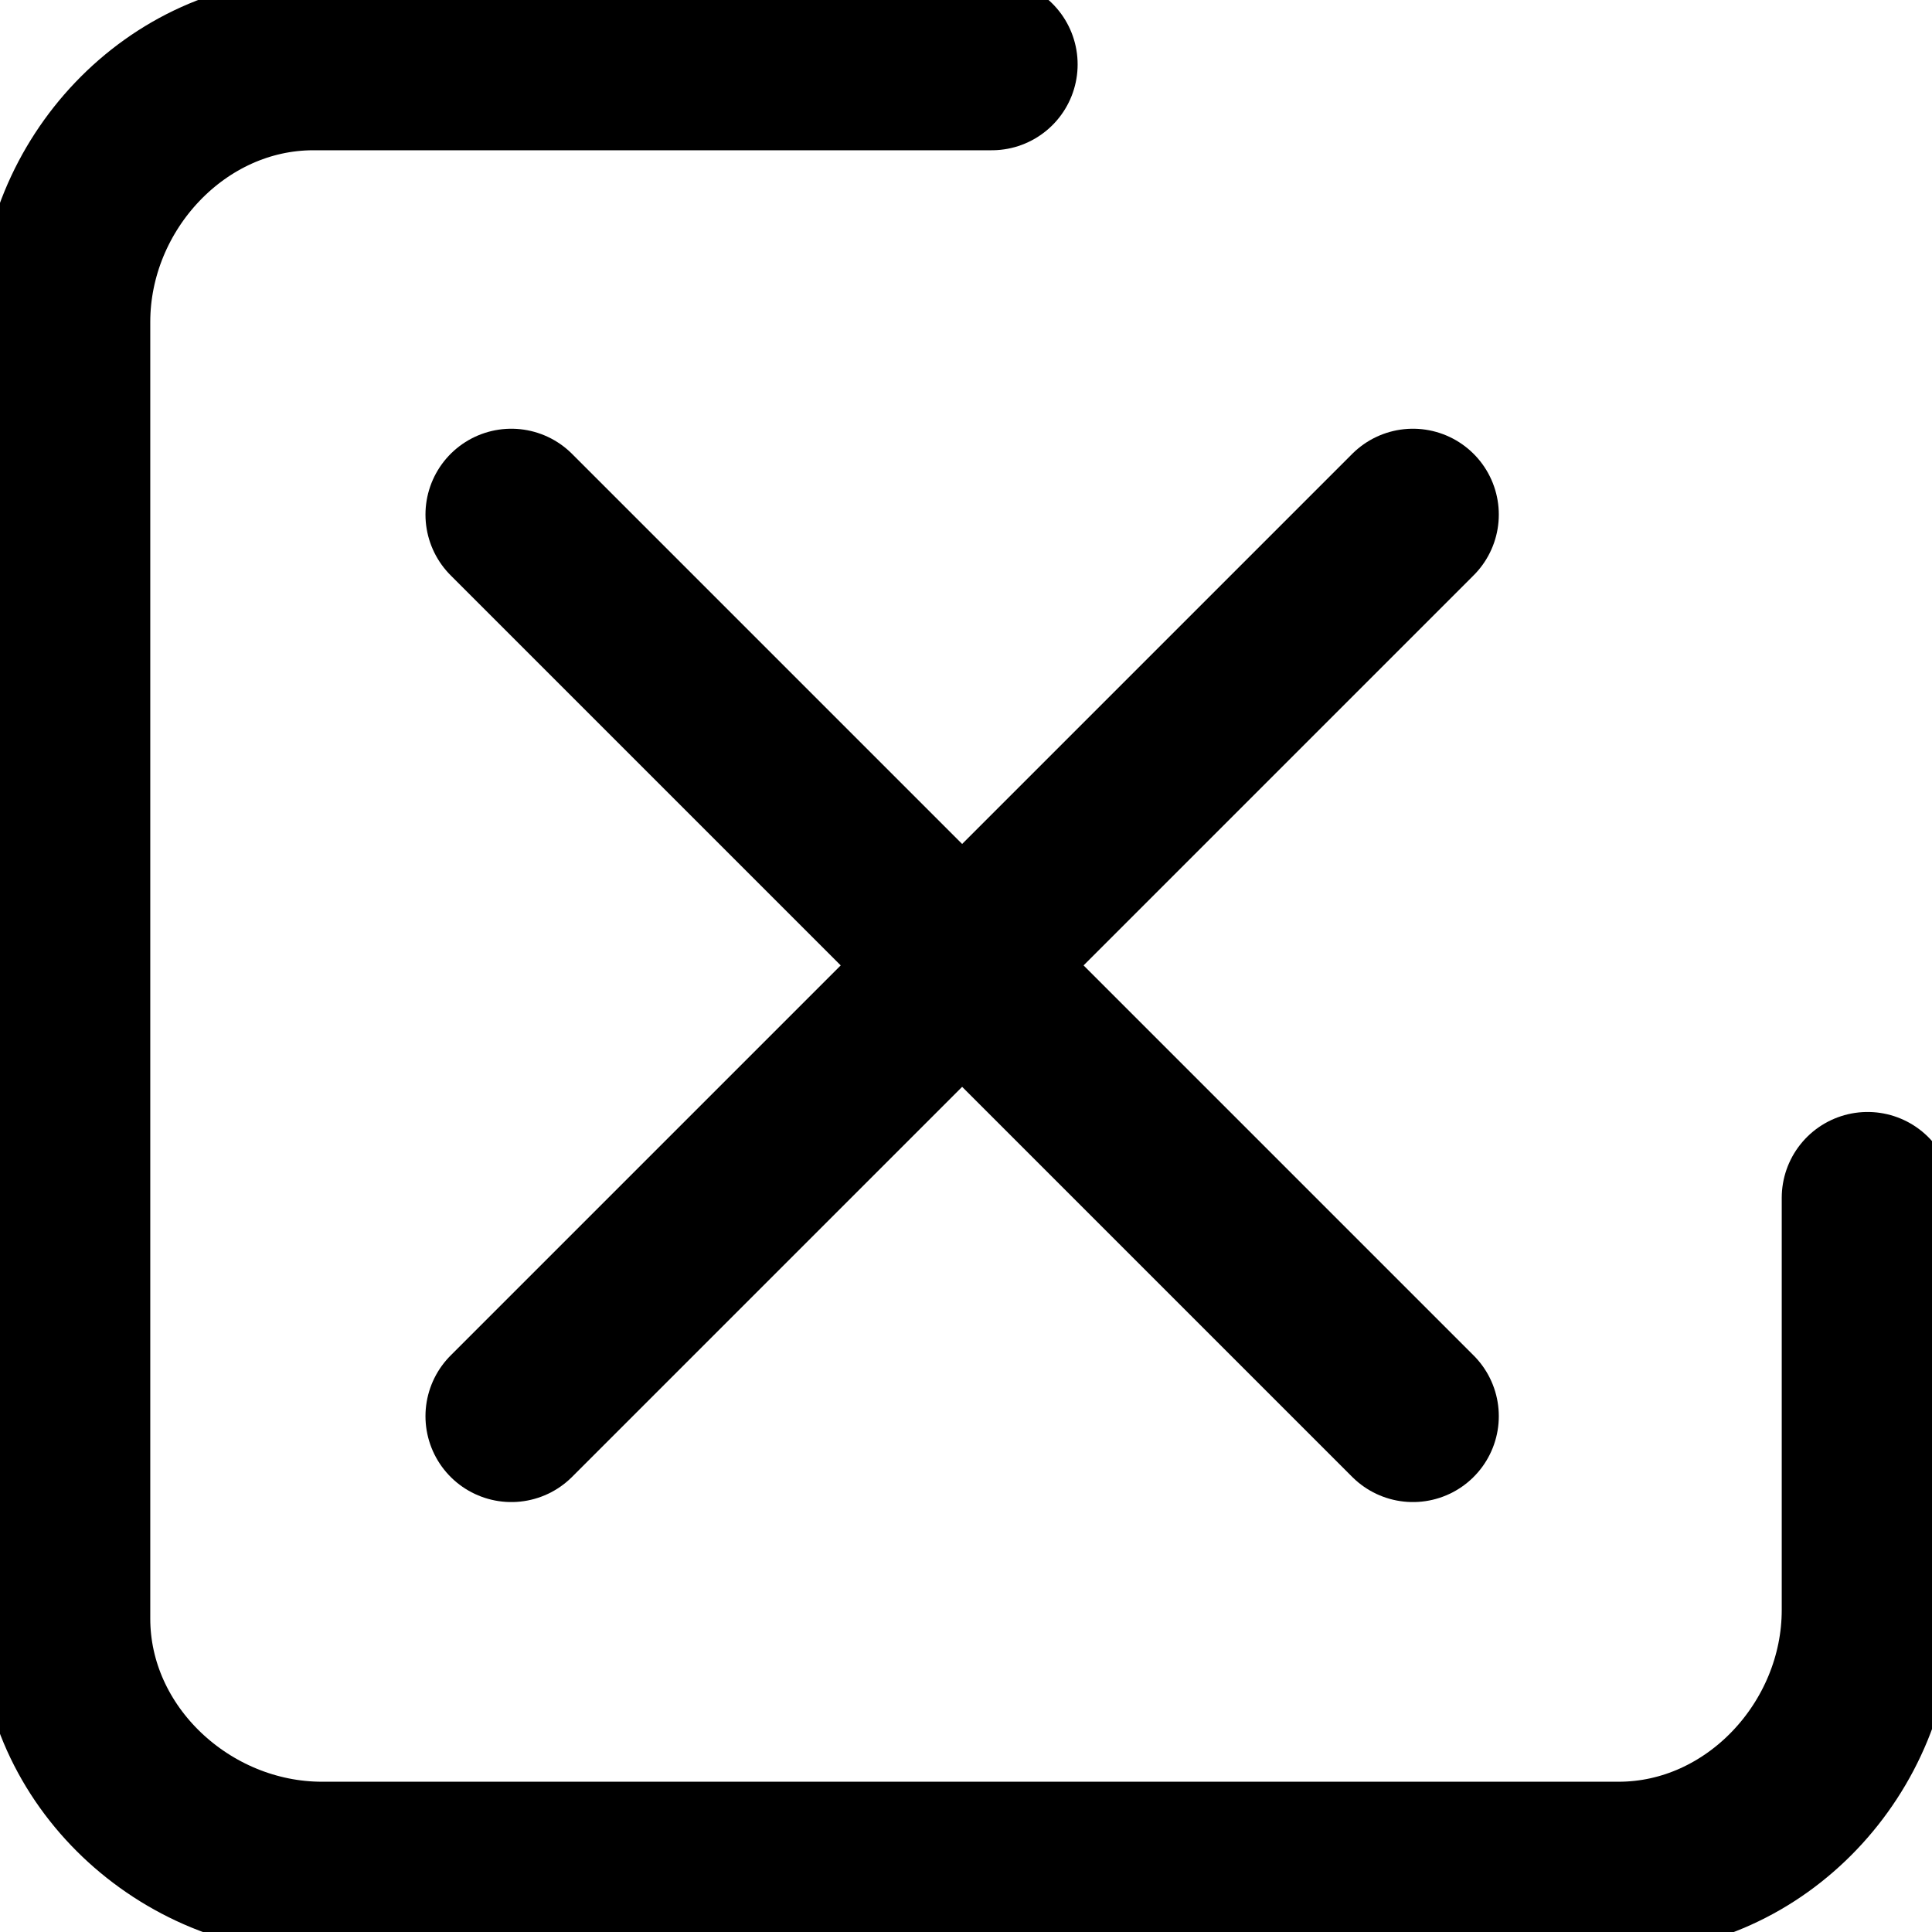
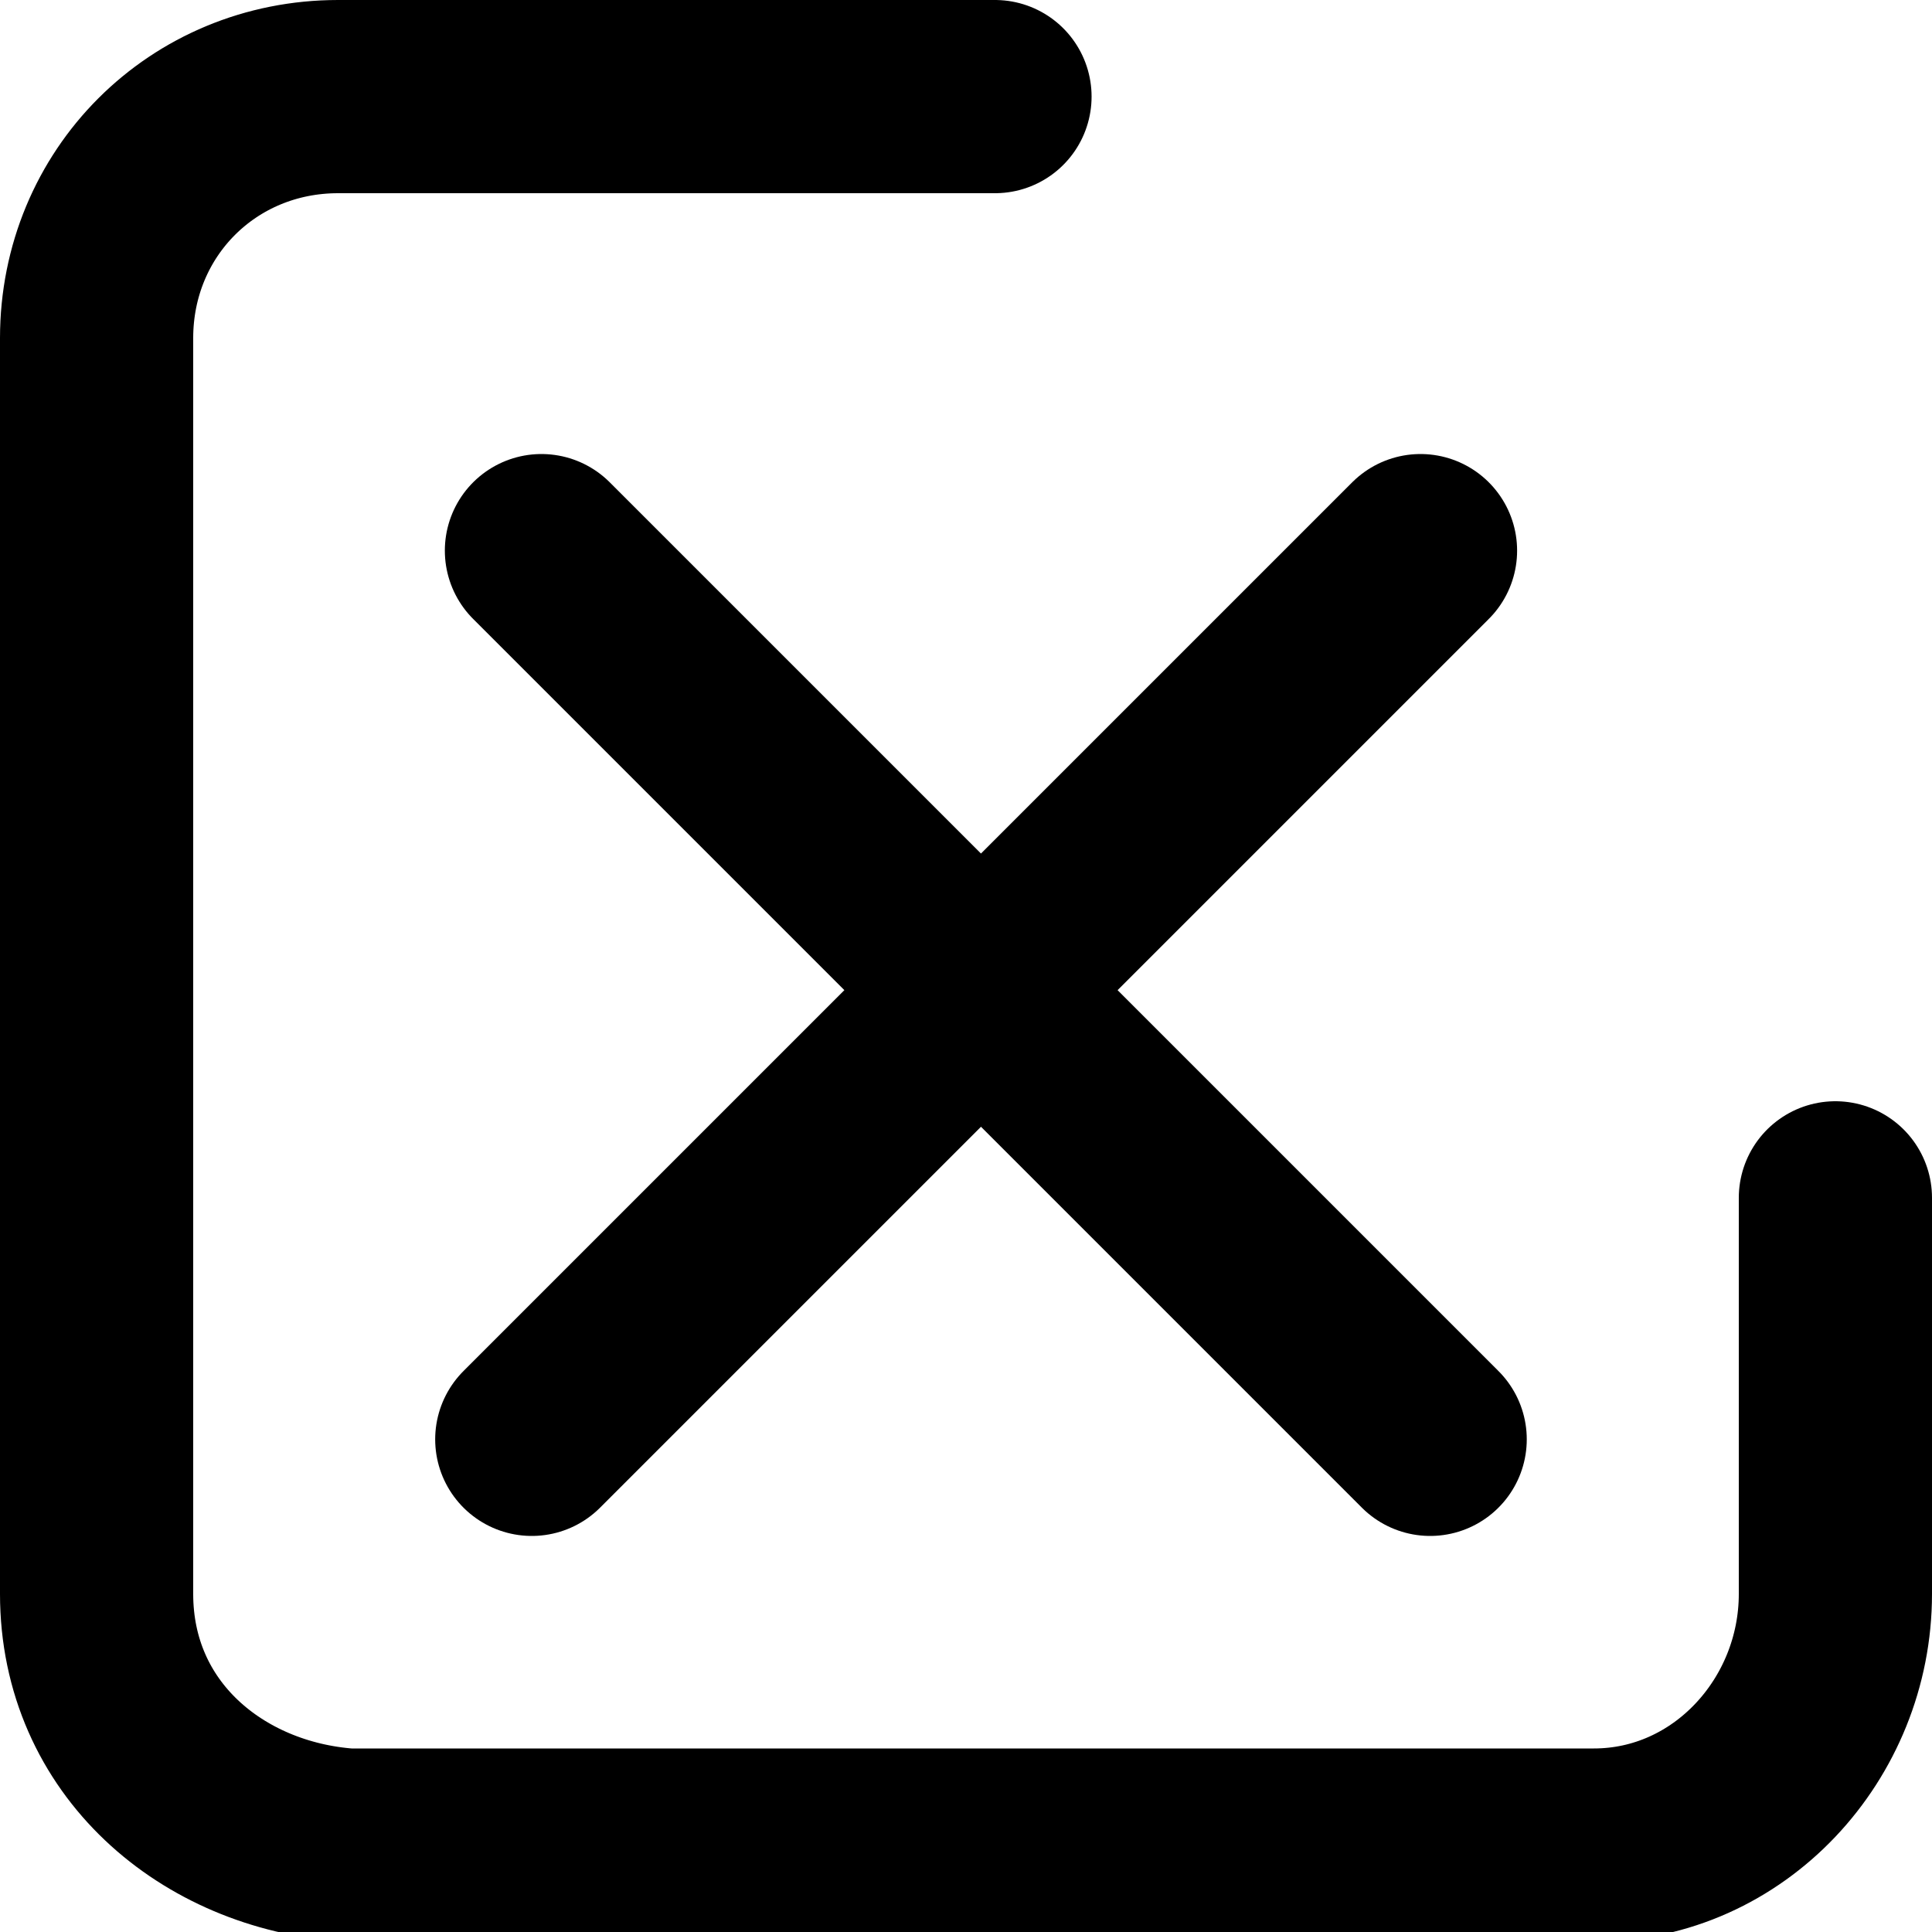
- <svg xmlns="http://www.w3.org/2000/svg" version="1.1" id="Layer_1" x="0" y="0" viewBox="0 0 22.5 22.5" xml:space="preserve">
-   <style>.unvote-st0{fill:none;stroke:currentColor;stroke-width:2;stroke-linecap:round;stroke-linejoin:round}</style>
-   <g id="Unvote" transform="translate(-393.05 -1166.55)">
-     <g id="Interface-Essential_Form-Validation_close" transform="translate(191.25 -3211.207)">
+ <svg xmlns="http://www.w3.org/2000/svg" version="1.1" id="Слой_1" x="0px" y="0px" viewBox="0 0 20 20" style="enable-background:new 0 0 20 20;" xml:space="preserve">
+   <style type="text/css">
+ 	.st0{fill:none;stroke:currentColor;stroke-width:2;stroke-linecap:round;stroke-linejoin:round;}
+ </style>
+   <g id="Unvote" transform="translate(-5.8 -993.55)">
+     <g id="Interface-Essential_Form-Validation_close" transform="translate(191.25 -3210.2)">
      <g id="Group_395" transform="translate(207.755 4383.75)">
        <g id="close">
-           <path id="Shape_1765" class="unvote-st0" d="M0 10.5L10.5 0" />
-           <path id="Shape_1766" class="unvote-st0" d="M10.5 10.5L0 0" />
+           <path id="Shape_1765" class="st0" d="M-387.7-165.1l9.2-9.2" />
+           <path id="Shape_1766" class="st0" d="M-378.4-165.1l-9.2-9.2" />
        </g>
      </g>
    </g>
-     <path id="Shape_1764" class="unvote-st0" d="M414.8 1180.5v4.8c0 1.6-1.3 3-2.9 3h-15.1c-1.6 0-3-1.3-3-2.9v-15.1c0-1.6 1.3-3 2.9-3h7.9" />
  </g>
+   <path id="Shape_1764" class="st0" d="M19,12.4v4.1c0,1.4-1.1,2.6-2.5,2.6h-0.1H3.6C2.2,19,1,18,1,16.5v-0.1V3.5C1,2.1,2.1,1,3.5,1  h0.1h6.7" />
</svg>
